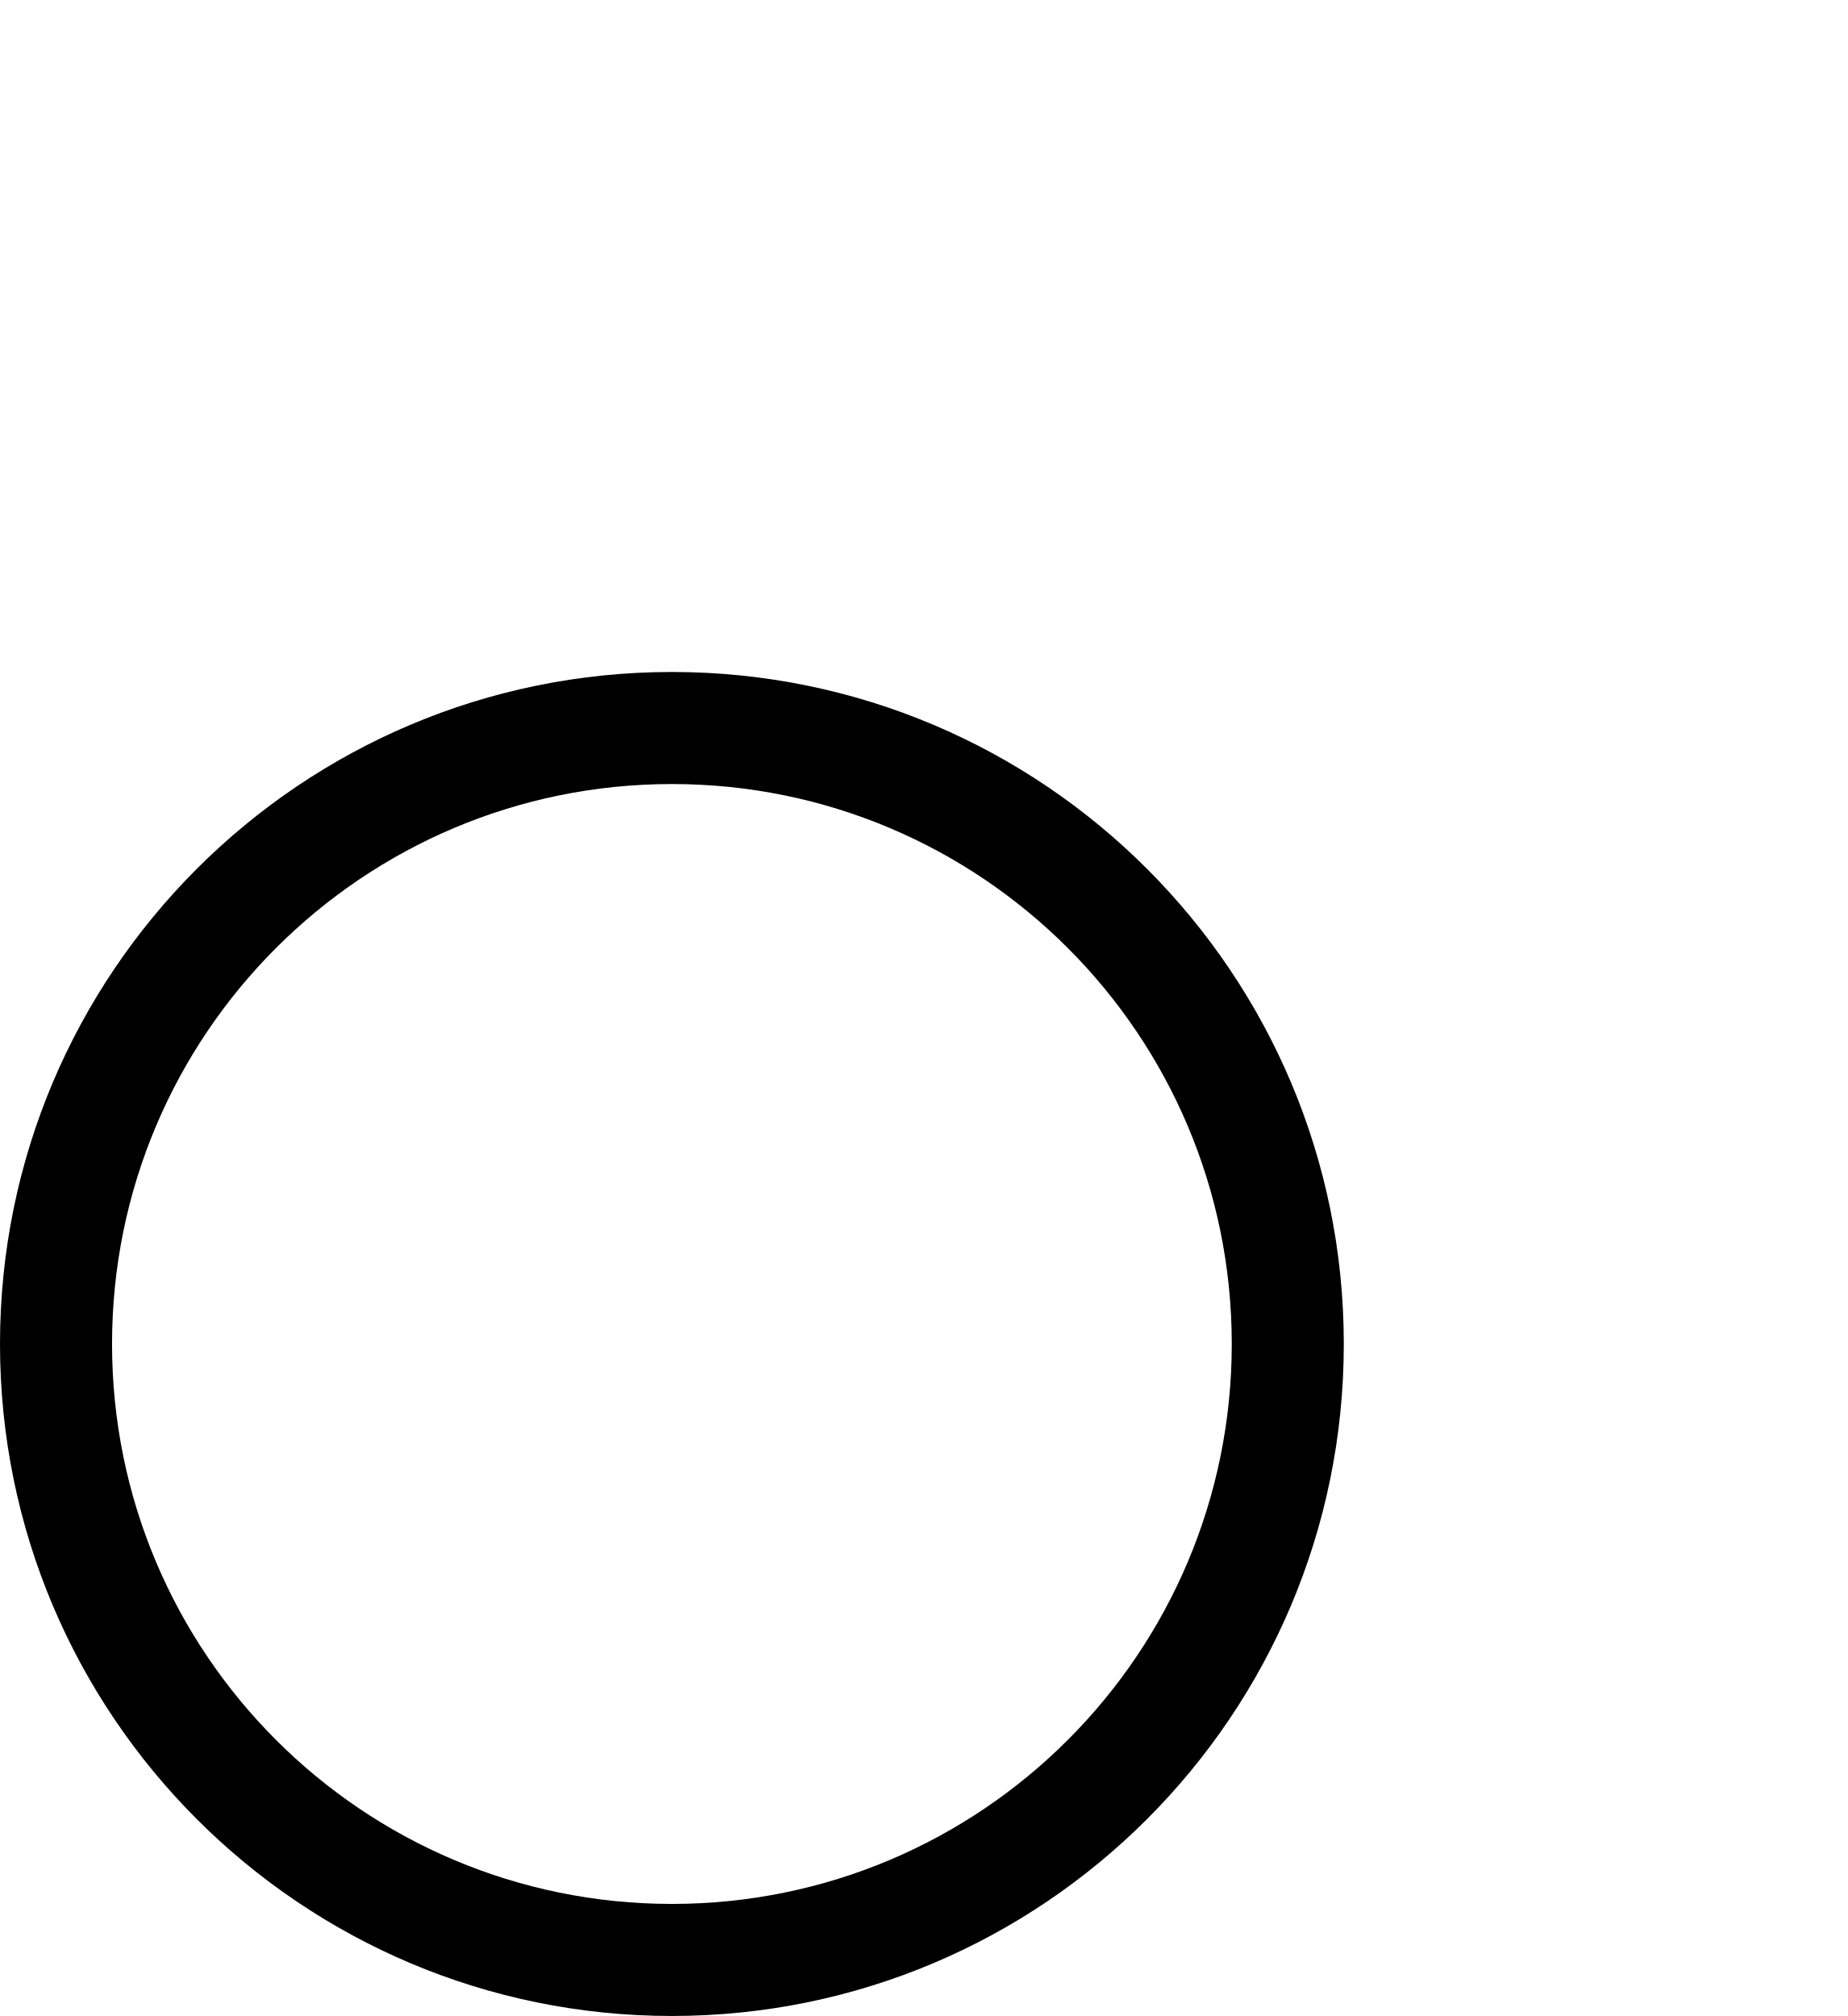
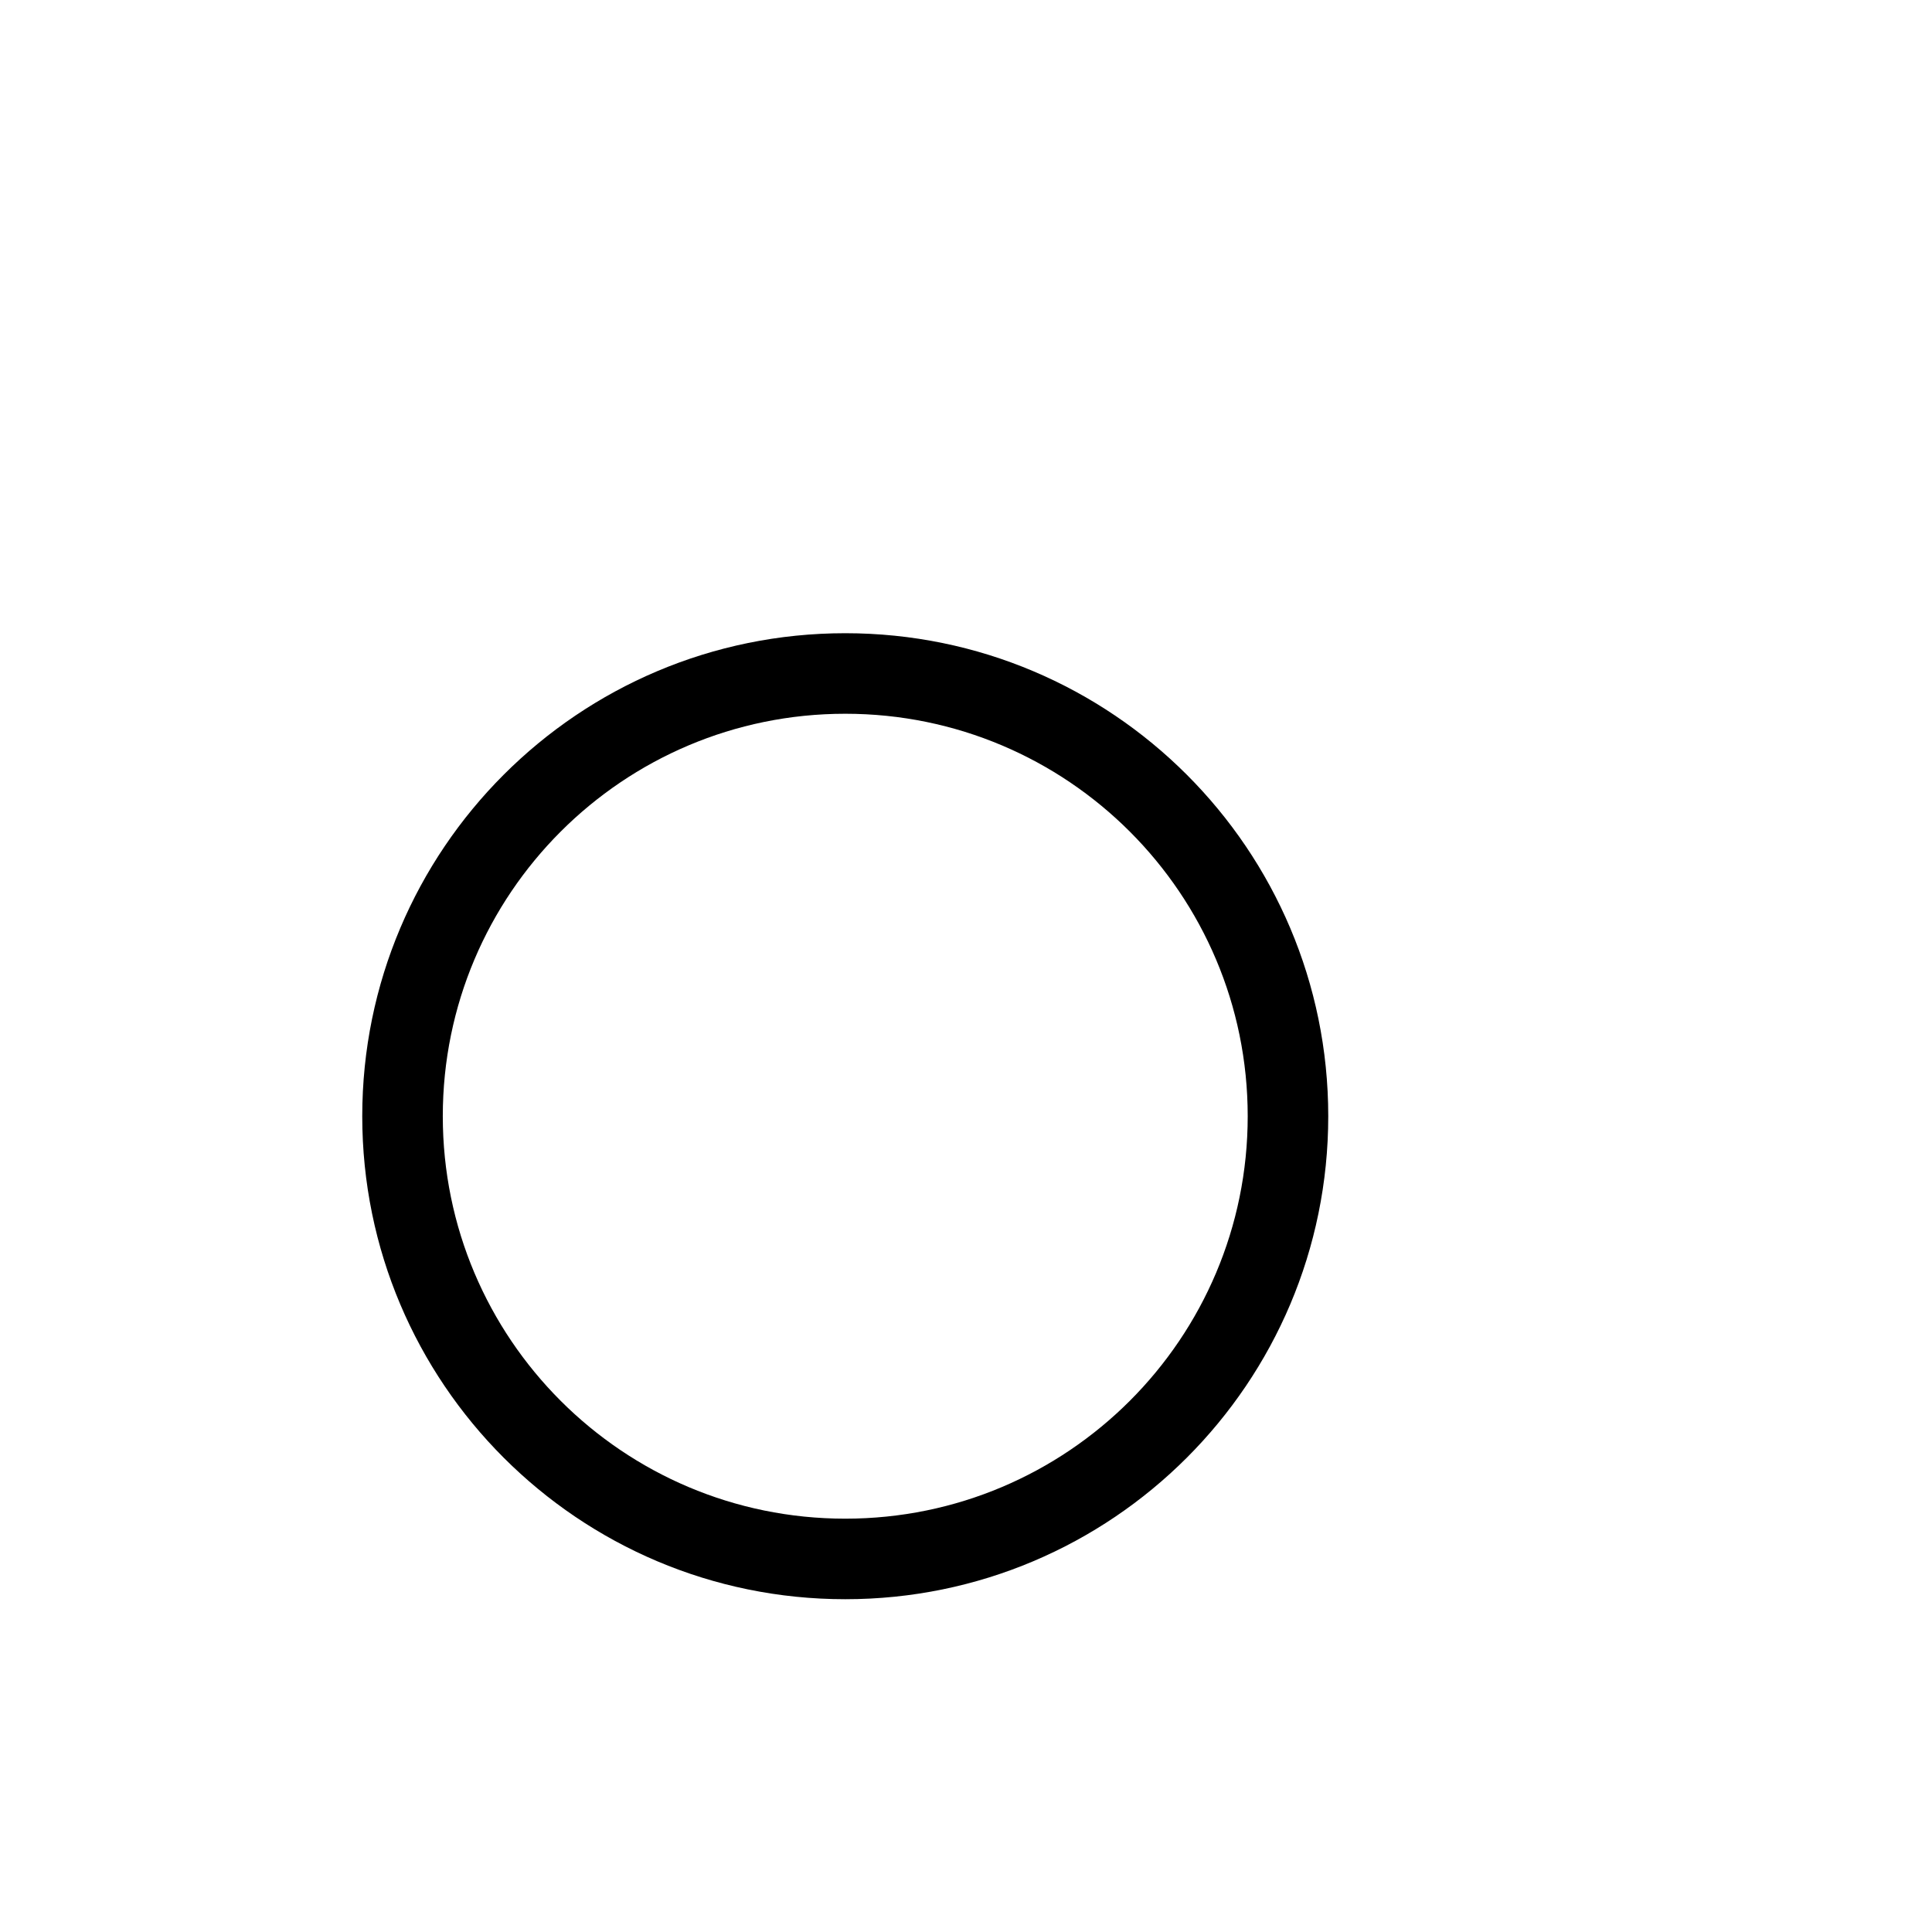
- <svg xmlns="http://www.w3.org/2000/svg" width="11px" height="12px" viewBox="0 0 11 12" version="1.1">
+ <svg xmlns="http://www.w3.org/2000/svg" width="16px" height="16px" viewBox="0 0 16 16" version="1.1">
  <g id="页面-1" stroke="none" stroke-width="1" fill="none" fill-rule="evenodd">
-     <g id="folder-music" transform="translate(0, 0.755877)">
-       <path d="M4,3.244 C6.209,3.244 8,5.035 8,7.244 C8,9.453 6.209,11.244 4,11.244 C1.791,11.244 0,9.453 0,7.244 C0,5.035 1.791,3.244 4,3.244 Z M4,3.911 C2.159,3.911 0.667,5.403 0.667,7.244 C0.667,9.085 2.159,10.577 4,10.577 C5.841,10.577 7.333,9.085 7.333,7.244 C7.333,5.403 5.841,3.911 4,3.911 Z" id="形状" fill="#000000" fill-rule="nonzero" />
-       <path d="" id="矩形" stroke="#000000" />
-       <path d="" id="矩形备份" stroke="#000000" transform="translate(8.746011, 1.620886) rotate(-45) translate(-8.746011, -1.620886) " />
+     <g id="folder-music">
+       <rect id="矩形" x="0" y="0" width="16" height="16" />
+       <g id="编组-6" transform="translate(3, 2)">
+         <path d="M4,3.244 C6.209,3.244 8,5.035 8,7.244 C8,9.453 6.209,11.244 4,11.244 C1.791,11.244 0,9.453 0,7.244 C0,5.035 1.791,3.244 4,3.244 Z M4,3.911 C2.159,3.911 0.667,5.403 0.667,7.244 C0.667,9.085 2.159,10.577 4,10.577 C5.841,10.577 7.333,9.085 7.333,7.244 C7.333,5.403 5.841,3.911 4,3.911 Z" id="形状" fill="#000000" fill-rule="nonzero" />
+         <path d="" id="矩形" stroke="#000000" />
+         <path d="" id="矩形备份" stroke="#000000" transform="translate(8.746011, 1.620886) rotate(-45) translate(-8.746011, -1.620886) " />
+       </g>
    </g>
  </g>
</svg>
